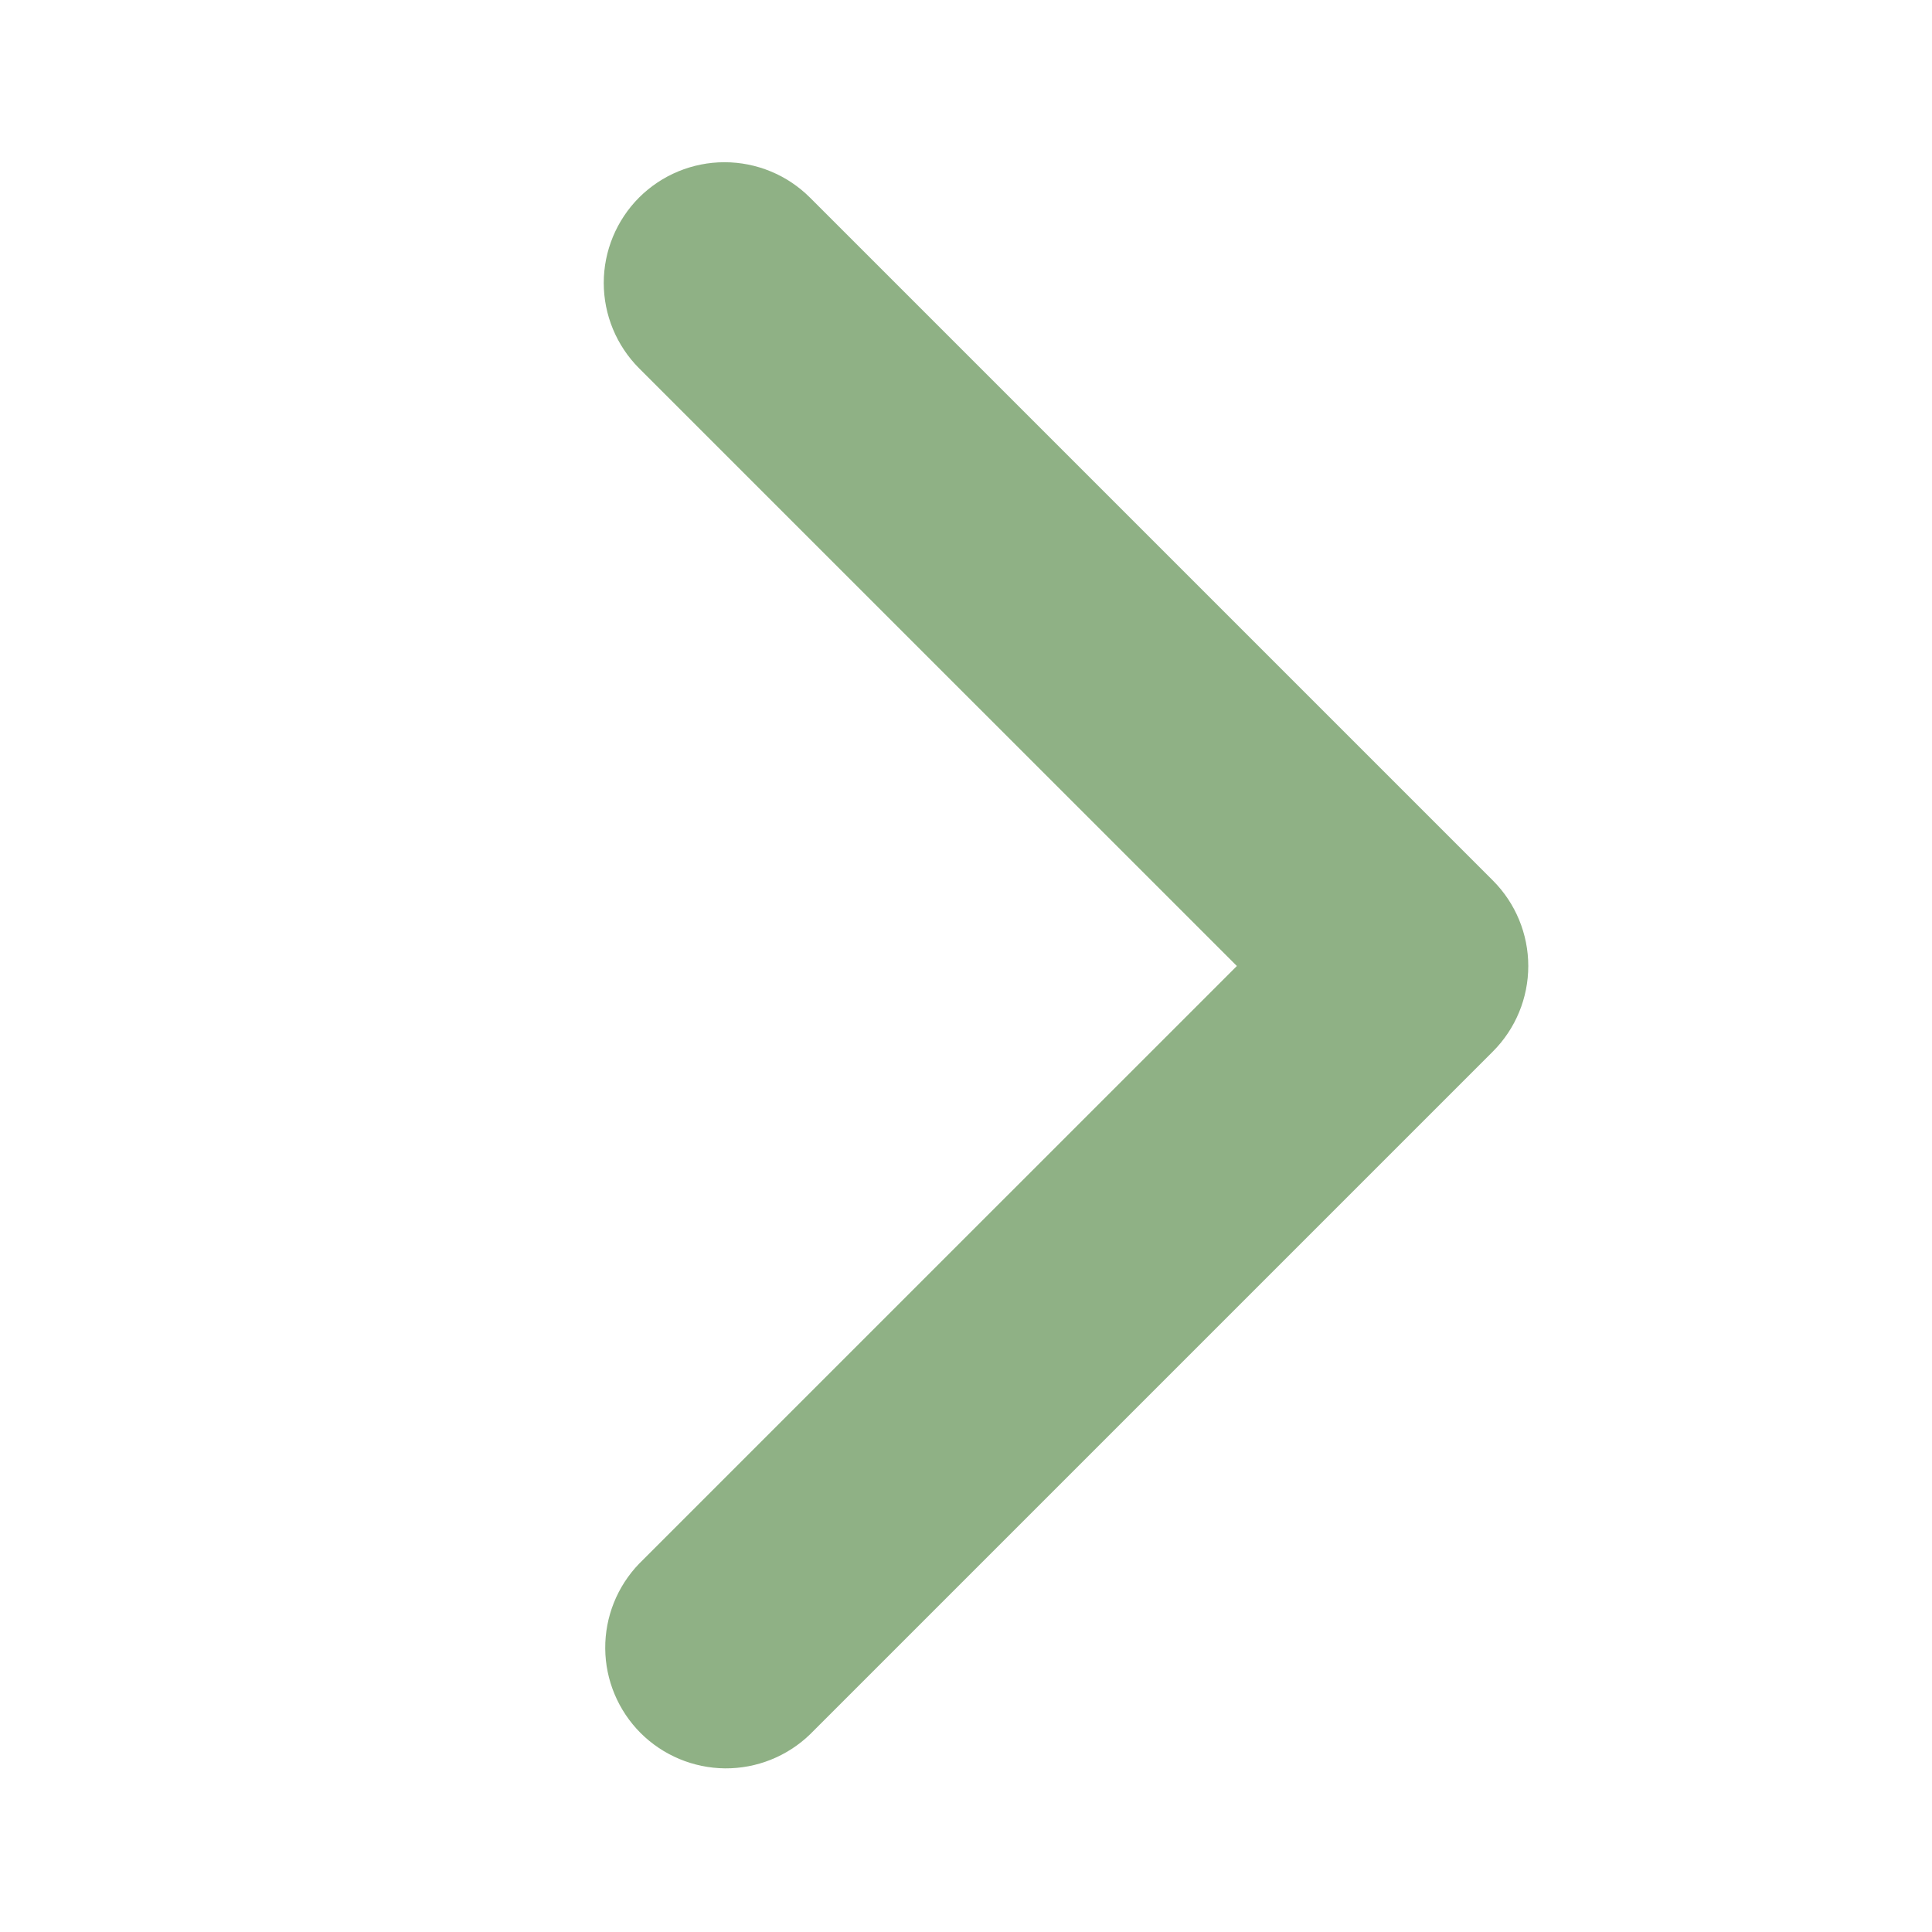
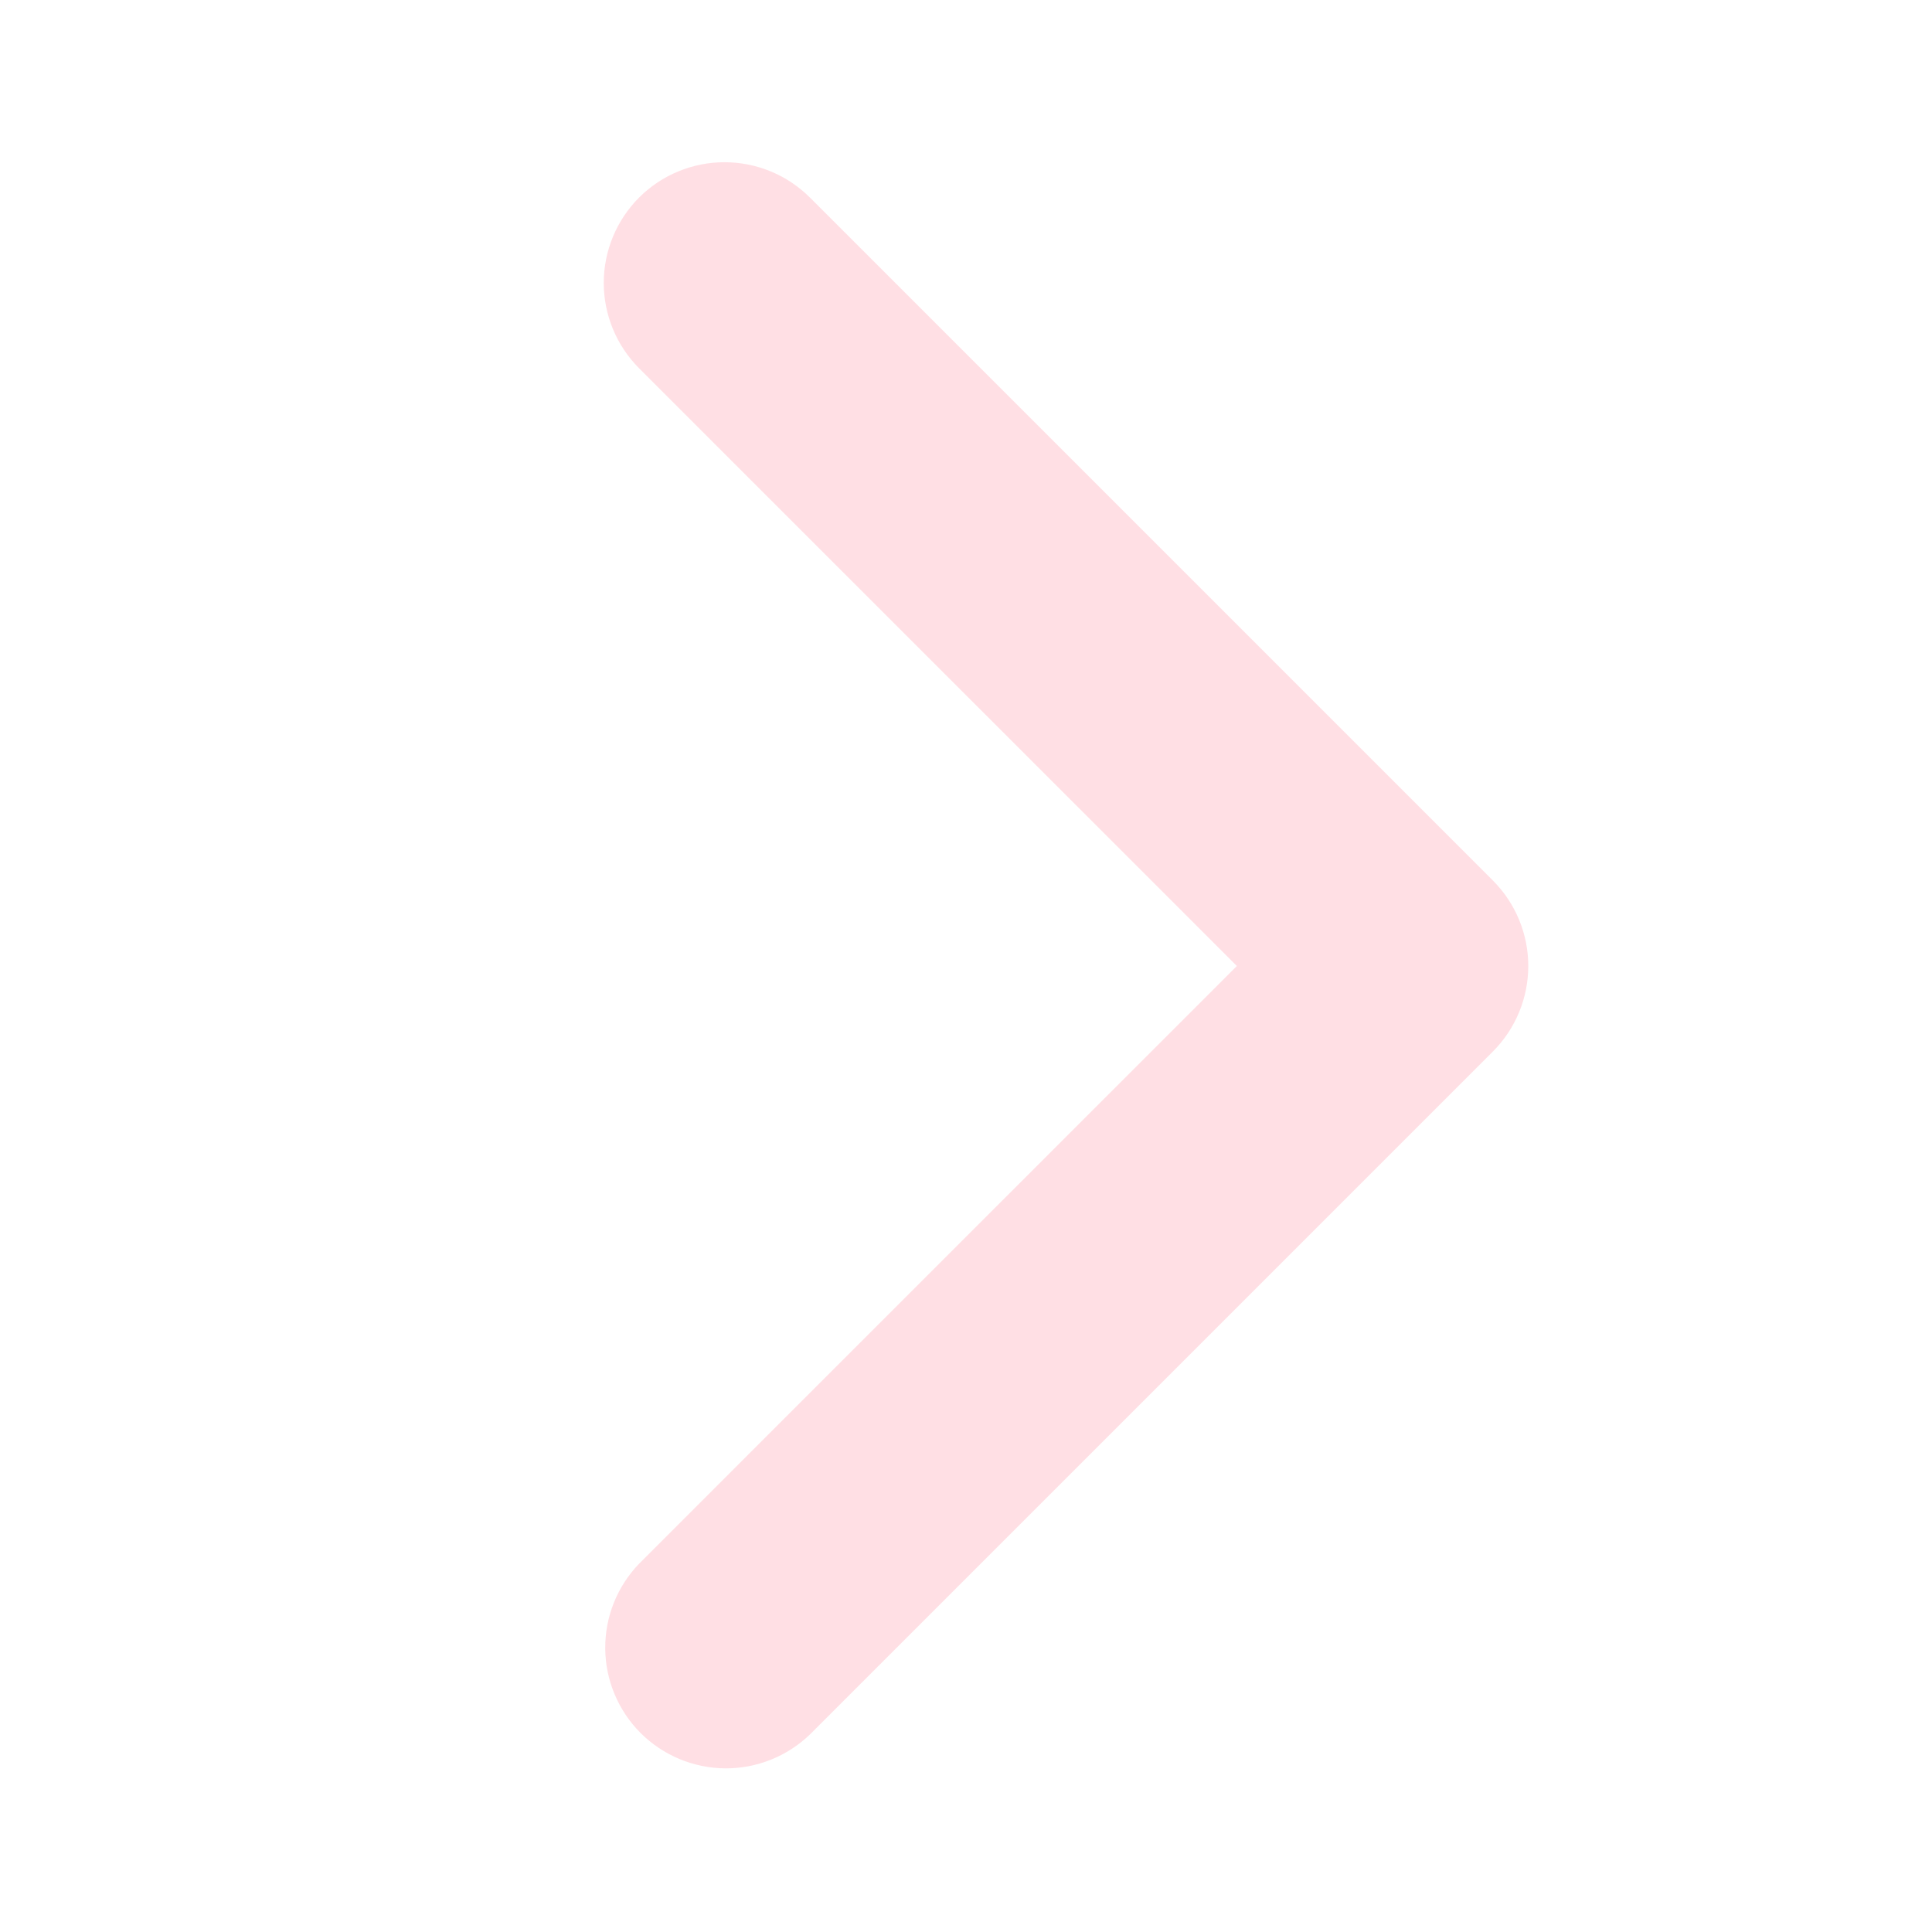
<svg xmlns="http://www.w3.org/2000/svg" width="30" height="30" viewBox="0 0 30 30" fill="none">
-   <path d="M9.924 3.067C9.573 3.419 9.375 3.896 9.375 4.393C9.375 4.89 9.573 5.367 9.924 5.719L19.206 15L9.924 24.281C9.583 24.635 9.394 25.108 9.398 25.6C9.402 26.092 9.6 26.562 9.947 26.91C10.295 27.257 10.765 27.454 11.257 27.459C11.748 27.463 12.222 27.274 12.576 26.933L23.183 16.326C23.534 15.974 23.731 15.497 23.731 15C23.731 14.503 23.534 14.026 23.183 13.674L12.576 3.067C12.224 2.716 11.747 2.519 11.25 2.519C10.753 2.519 10.276 2.716 9.924 3.067Z" fill="#20640C" fill-opacity="0.5" />
+   <path d="M9.924 3.067C9.573 3.419 9.375 3.896 9.375 4.393C9.375 4.89 9.573 5.367 9.924 5.719L19.206 15L9.924 24.281C9.583 24.635 9.394 25.108 9.398 25.6C9.402 26.092 9.6 26.562 9.947 26.91C10.295 27.257 10.765 27.454 11.257 27.459C11.748 27.463 12.222 27.274 12.576 26.933L23.183 16.326C23.534 15.974 23.731 15.497 23.731 15C23.731 14.503 23.534 14.026 23.183 13.674L12.576 3.067C12.224 2.716 11.747 2.519 11.25 2.519C10.753 2.519 10.276 2.716 9.924 3.067Z" fill="#FFC0CB" fill-opacity="0.5" />
</svg>
